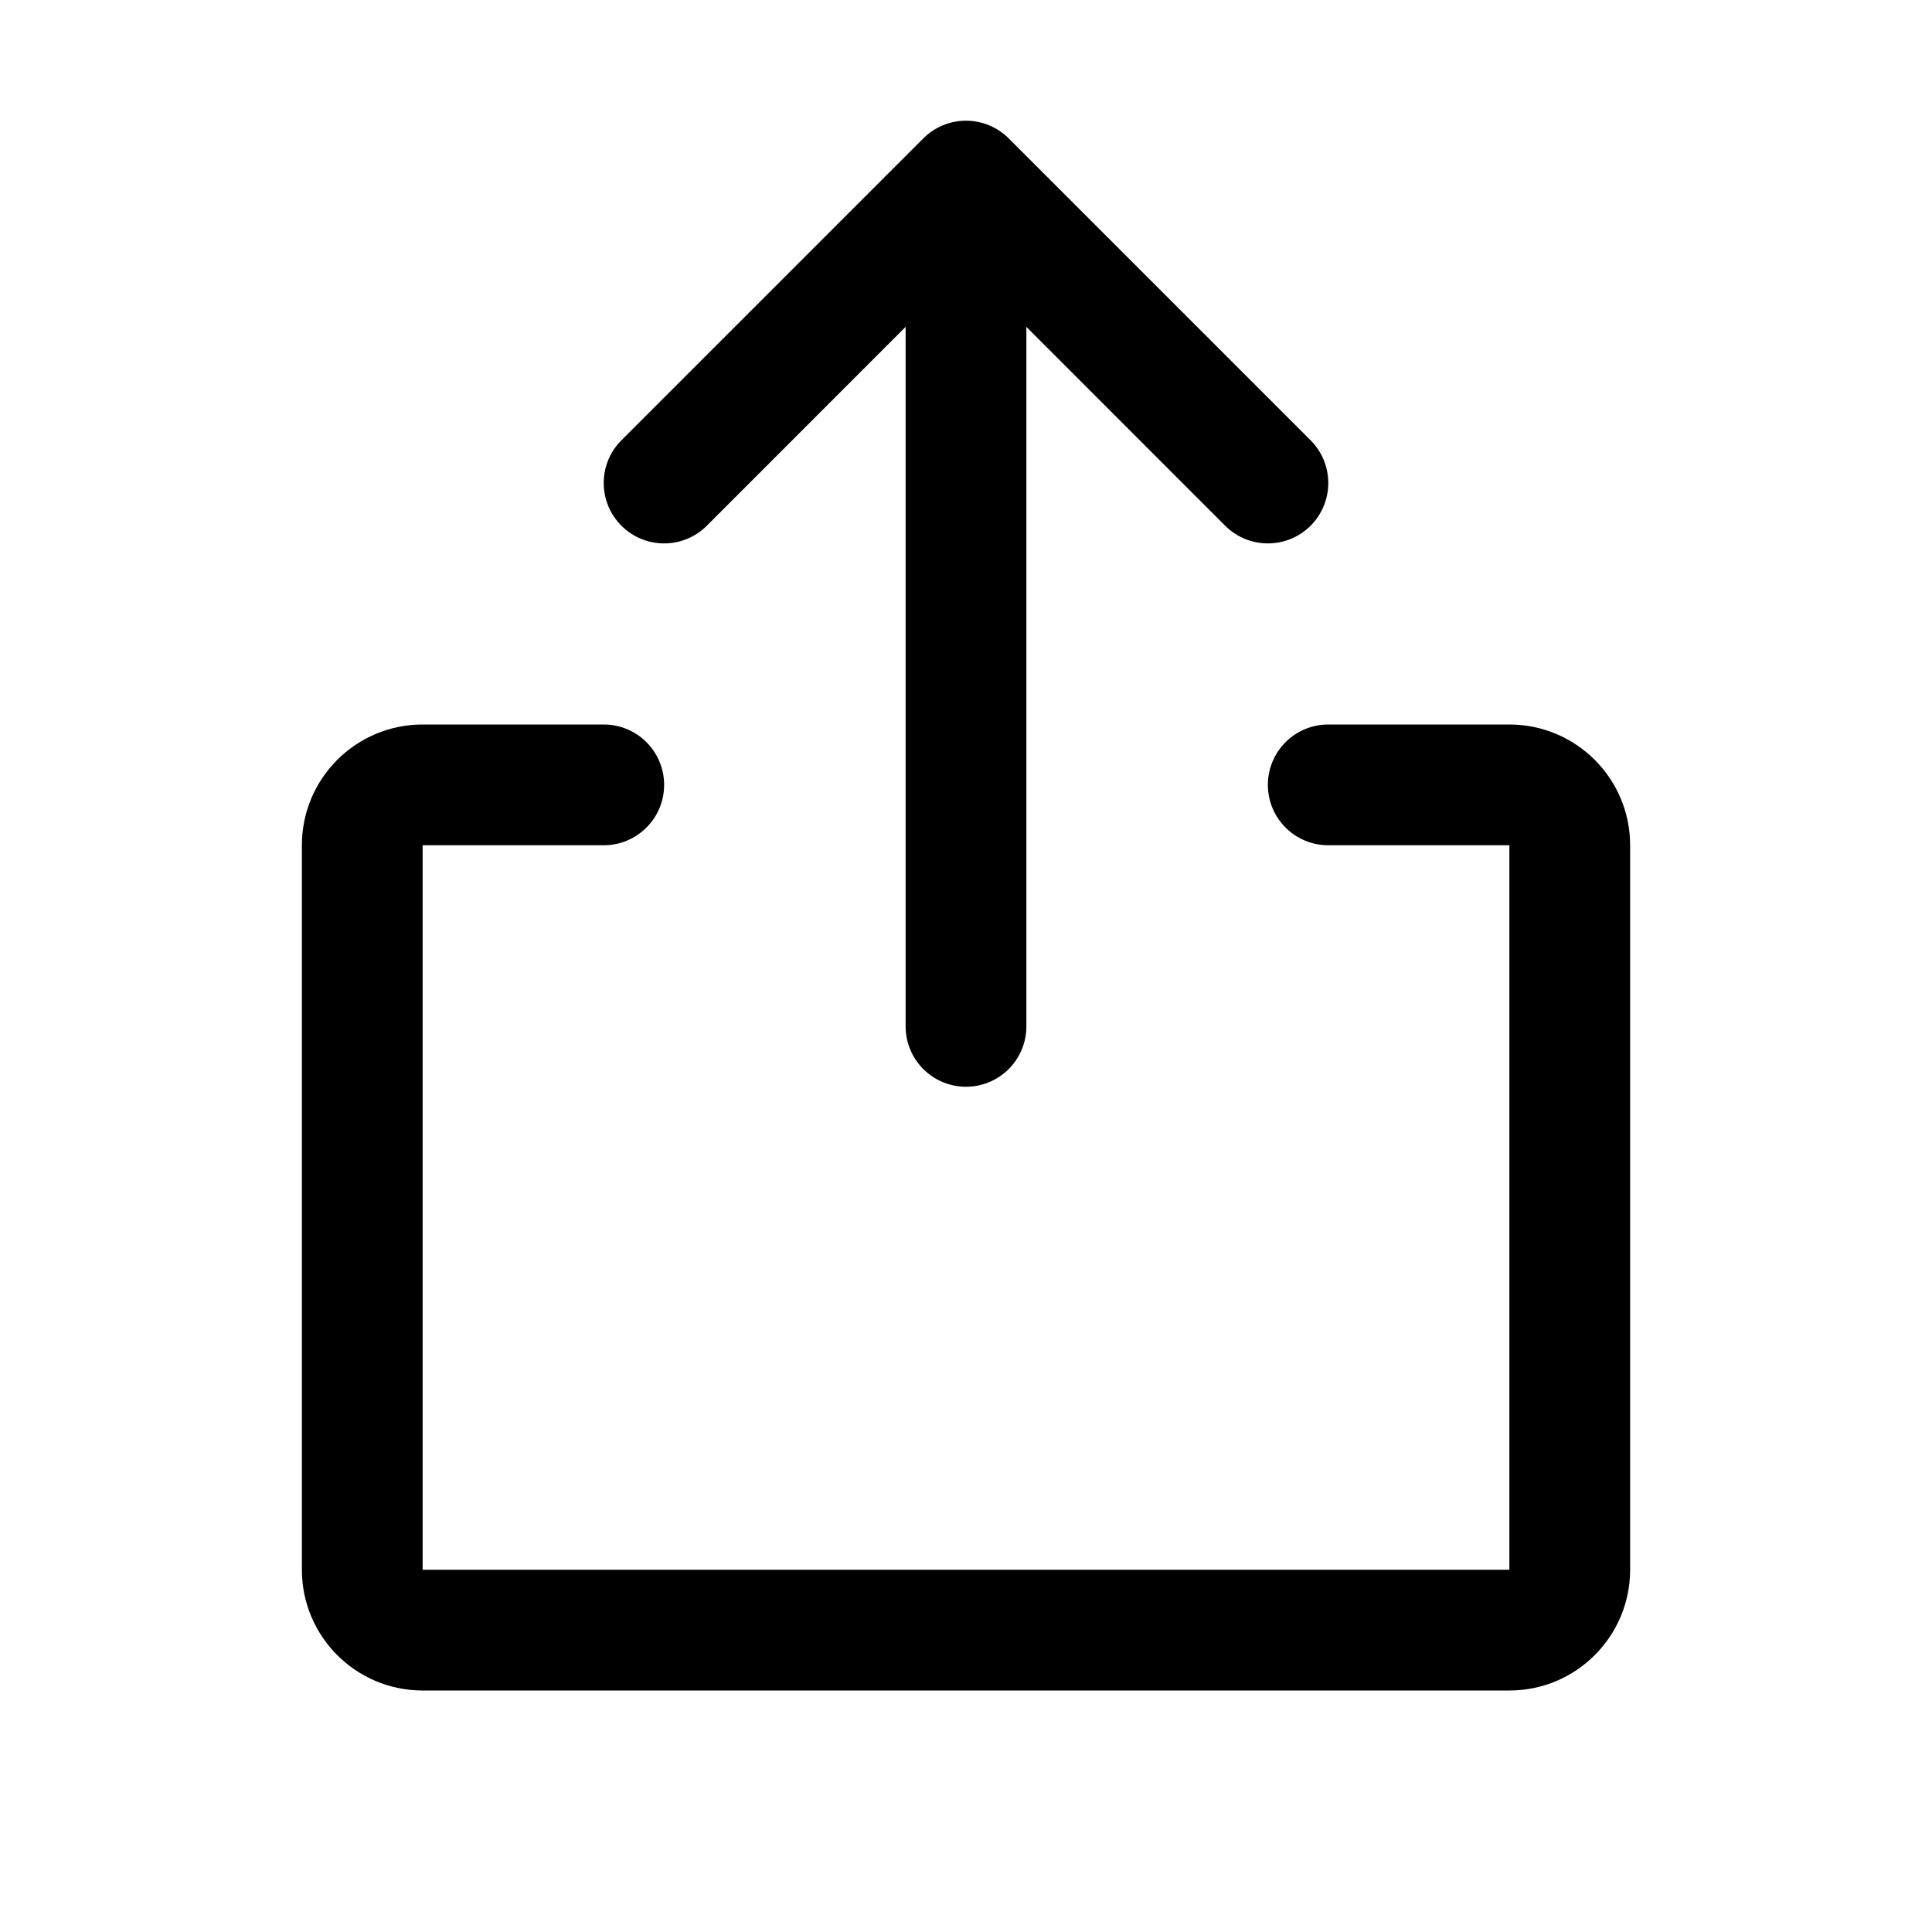
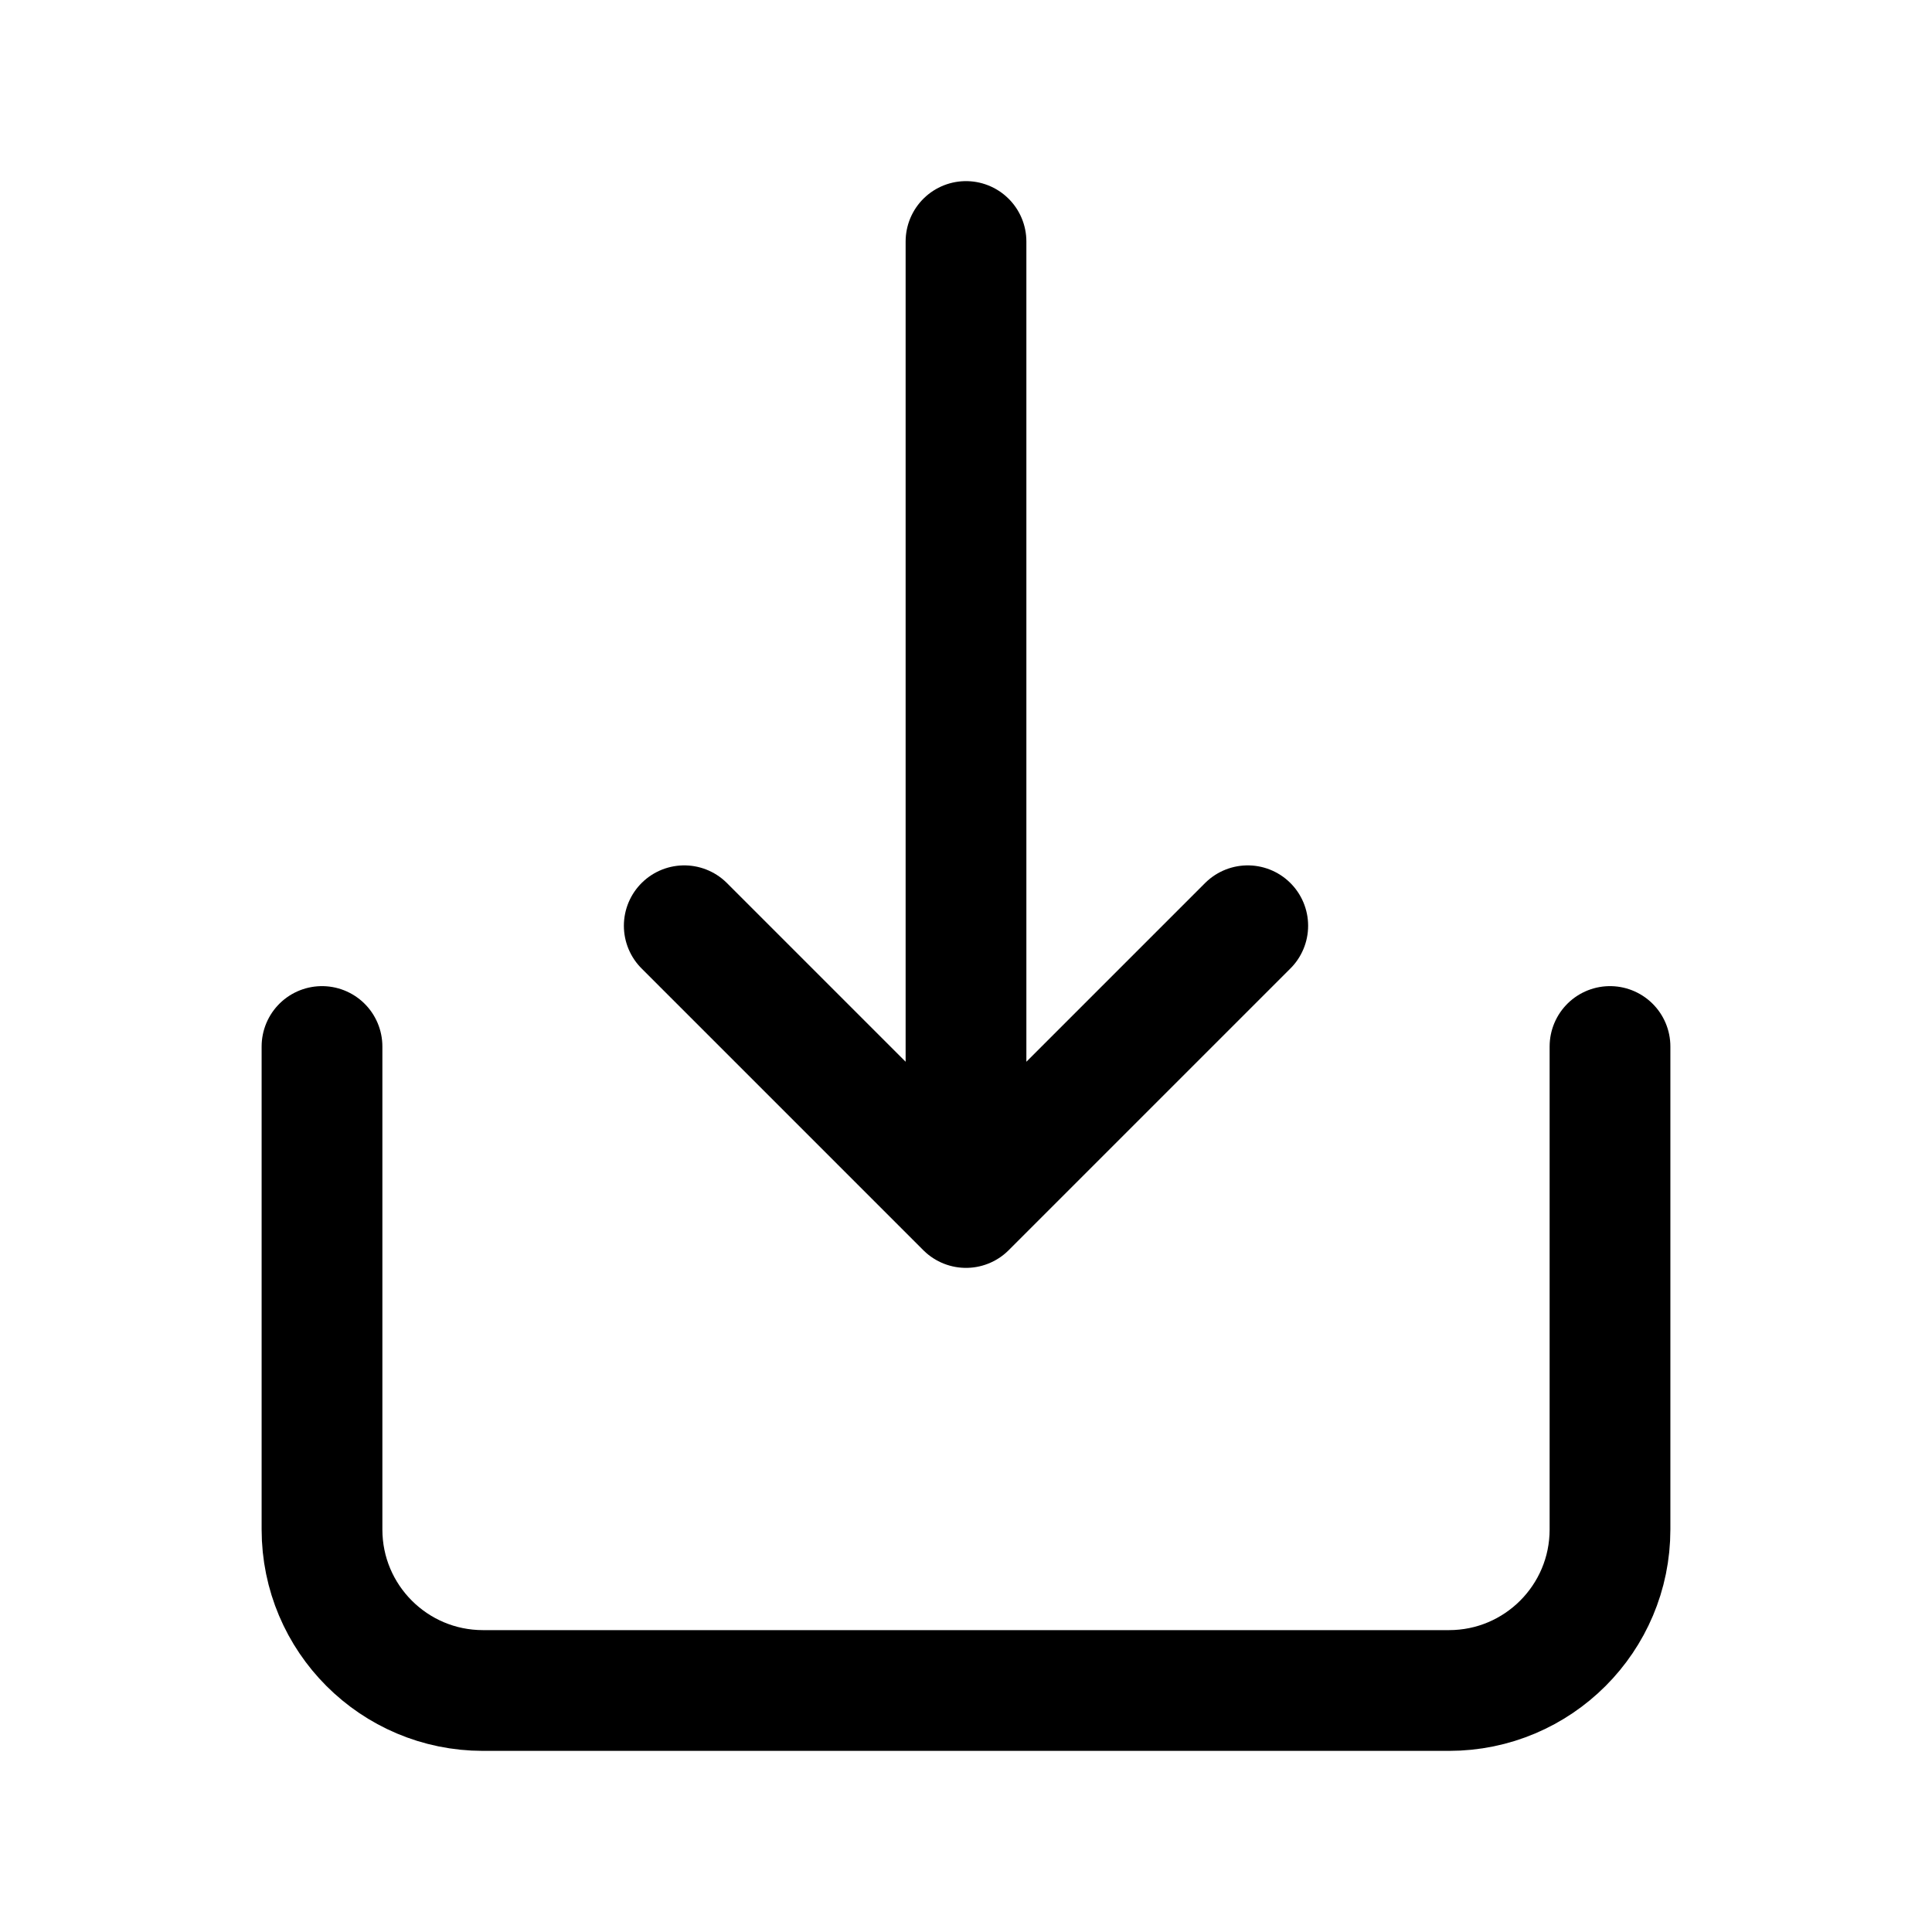
- <svg xmlns="http://www.w3.org/2000/svg" width="15" height="15" viewBox="0 0 256 256">
-   <path fill="currentColor" d="M216 112v96a16 16 0 0 1-16 16H56a16 16 0 0 1-16-16v-96a16 16 0 0 1 16-16h24a8 8 0 0 1 0 16H56v96h144v-96h-24a8 8 0 0 1 0-16h24a16 16 0 0 1 16 16ZM93.66 69.66L120 43.31V136a8 8 0 0 0 16 0V43.31l26.34 26.35a8 8 0 0 0 11.32-11.32l-40-40a8 8 0 0 0-11.32 0l-40 40a8 8 0 0 0 11.32 11.32Z" />
+ <svg xmlns="http://www.w3.org/2000/svg" width="15" height="15" viewBox="0 0 24 24">
+   <path fill="none" stroke="currentColor" stroke-linecap="round" stroke-linejoin="round" stroke-width="1.5" d="M4 13v6a2 2 0 0 0 2 2h12a2 2 0 0 0 2-2v-6M12 3v12m0 0l-3.5-3.5M12 15l3.5-3.5" />
</svg>
